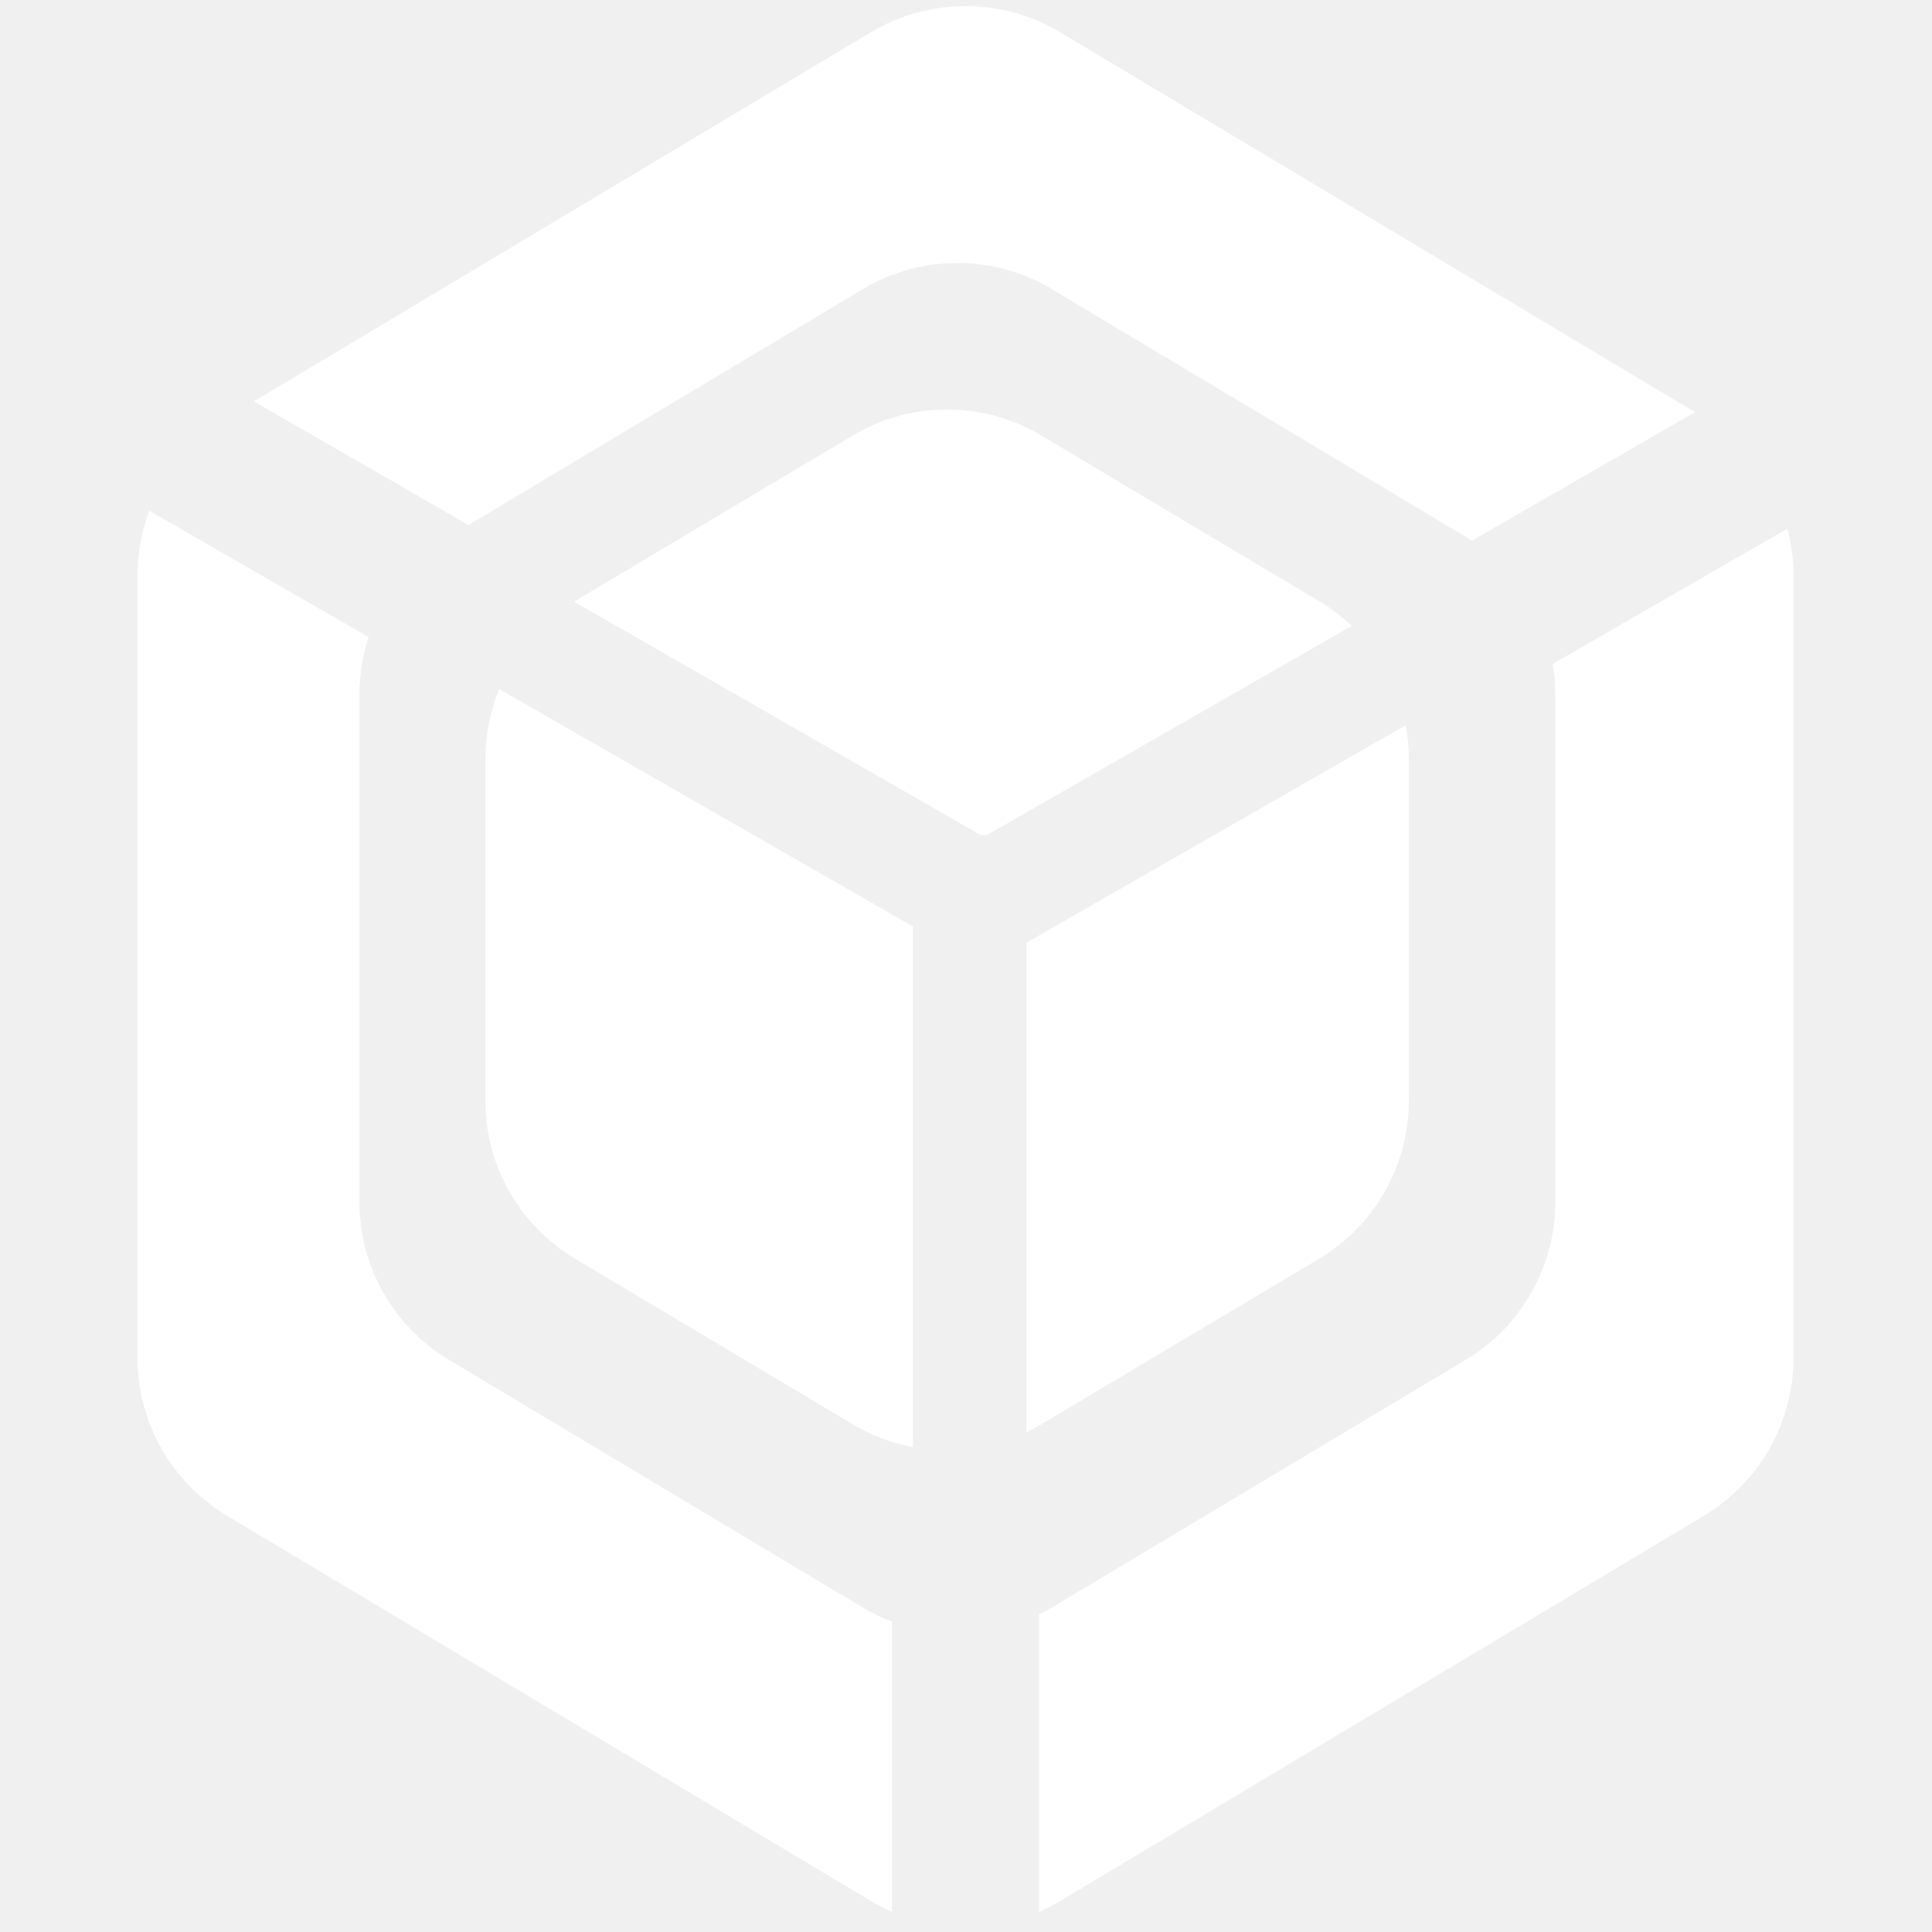
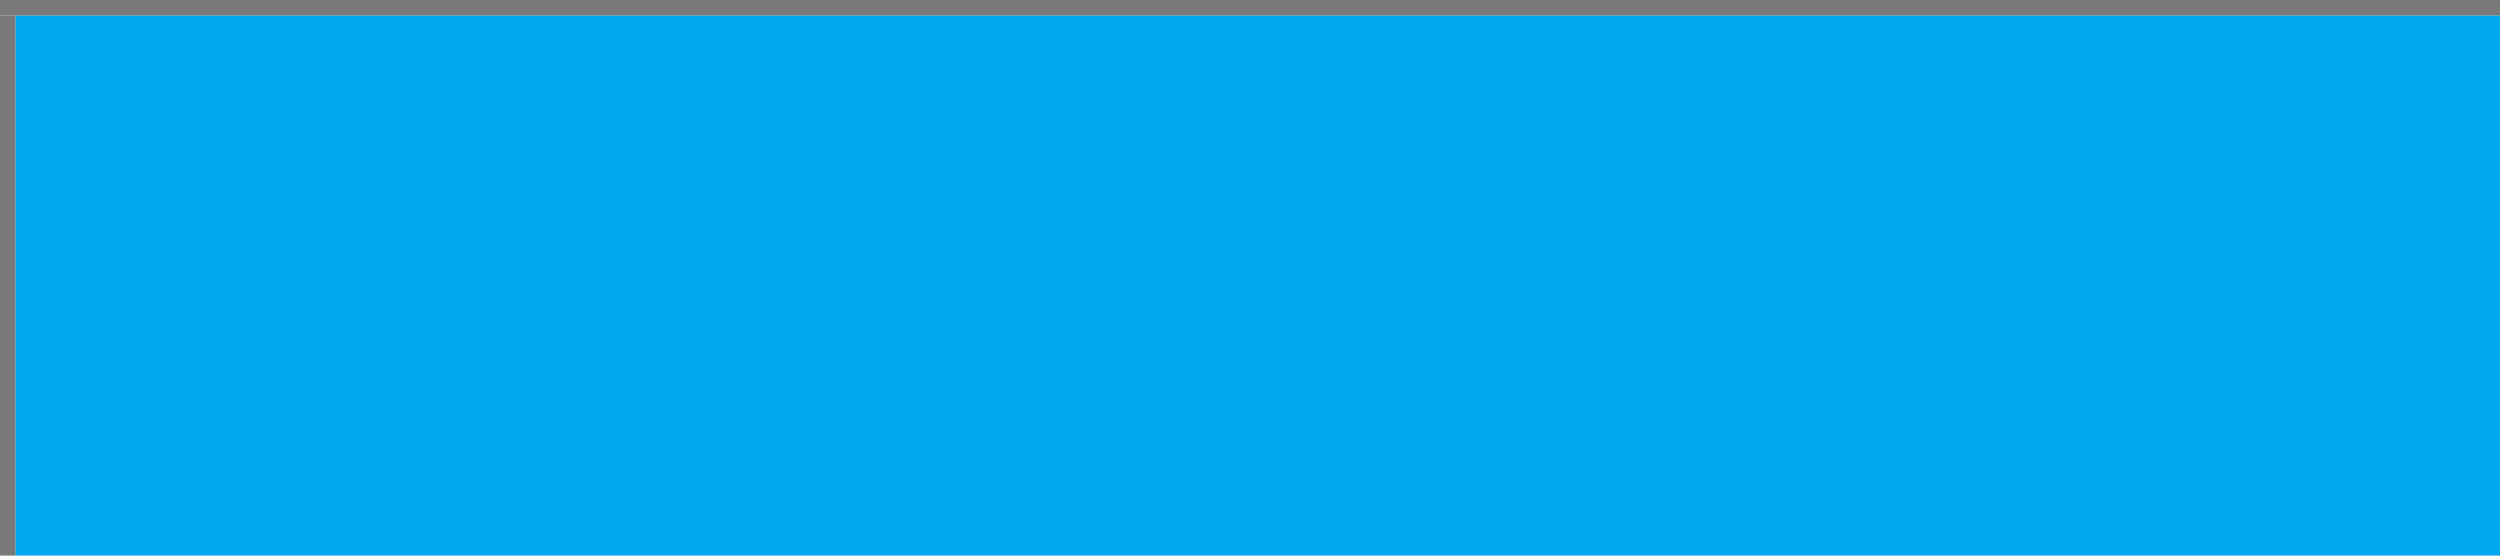
- <svg xmlns="http://www.w3.org/2000/svg" t="1794205922198" class="icon" viewBox="0 0 1024 1024" version="1.1" p-id="5935" width="200" height="200">
-   <path d="M79.114 270.679l116.25 66.995a97.178 97.178 0 0 0-4.874 30.577v268.723a97.531 97.531 0 0 0 47.396 83.727l219.428 131.313a97.28 97.28 0 0 0 15.411 7.46v153.846a97.638 97.638 0 0 1-11.069-5.704L120.32 803.348a97.516 97.516 0 0 1-47.447-83.625v-414.72c0-11.894 2.196-23.501 6.246-34.324z m871.475 34.324v414.674a97.526 97.526 0 0 1-47.447 83.671L561.818 1007.667c-3.61 2.099-7.316 3.999-11.069 5.658v-157.645c2.289-1.126 4.531-2.345 6.728-3.661l219.428-131.313a97.531 97.531 0 0 0 47.442-83.727V368.251a97.07 97.07 0 0 0-1.362-16.384l124.39-71.68c2.099 7.997 3.226 16.333 3.226 24.817zM561.818 17.065l336.599 201.39-118.246 68.116c-1.075-0.701-2.166-1.382-3.267-2.048l-219.428-131.313a97.526 97.526 0 0 0-100.157 0L248.32 278.282l-113.761-65.536L461.655 17.065a97.526 97.526 0 0 1 100.157 0z" p-id="5936" fill="#ffffff" />
-   <path d="M264.607 365.225L483.84 491.034v275.988a97.341 97.341 0 0 1-31.795-12.093L304.794 667.162a97.526 97.526 0 0 1-47.544-83.773V402.381c0-12.969 2.586-25.549 7.311-37.156h0.051z m482.109 37.156v181.007c0 34.355-18.079 66.181-47.59 83.773l-147.215 87.767c-2.58 1.516-5.217 2.929-7.9 4.25V499.661l201.047-115.272c1.111 5.939 1.664 11.955 1.659 17.992z m-194.806-171.54l147.261 87.772a97.536 97.536 0 0 1 17.265 13.164l-193.393 110.838h-3.215L304.297 318.904l0.492-0.343L452.045 230.789a97.526 97.526 0 0 1 99.86 0v0.051z" p-id="5937" fill="#ffffff" />
+ <svg xmlns="http://www.w3.org/2000/svg" version="1.1" width="162px" height="36px" viewBox="0 0 162 36">
+   <path d="M 1 1  L 162 1  L 162 36  L 1 36  L 1 1  Z " fill-rule="nonzero" fill="rgba(2, 167, 240, 1)" stroke="none" class="fill" />
+   <path d="M 0.5 1  L 0.5 36  " stroke-width="1" stroke-dasharray="0" stroke="rgba(121, 121, 121, 1)" fill="none" class="stroke" />
+   <path d="M 0 0.5  L 162 0.5  " stroke-width="1" stroke-dasharray="0" stroke="rgba(121, 121, 121, 1)" fill="none" class="stroke" />
</svg>
